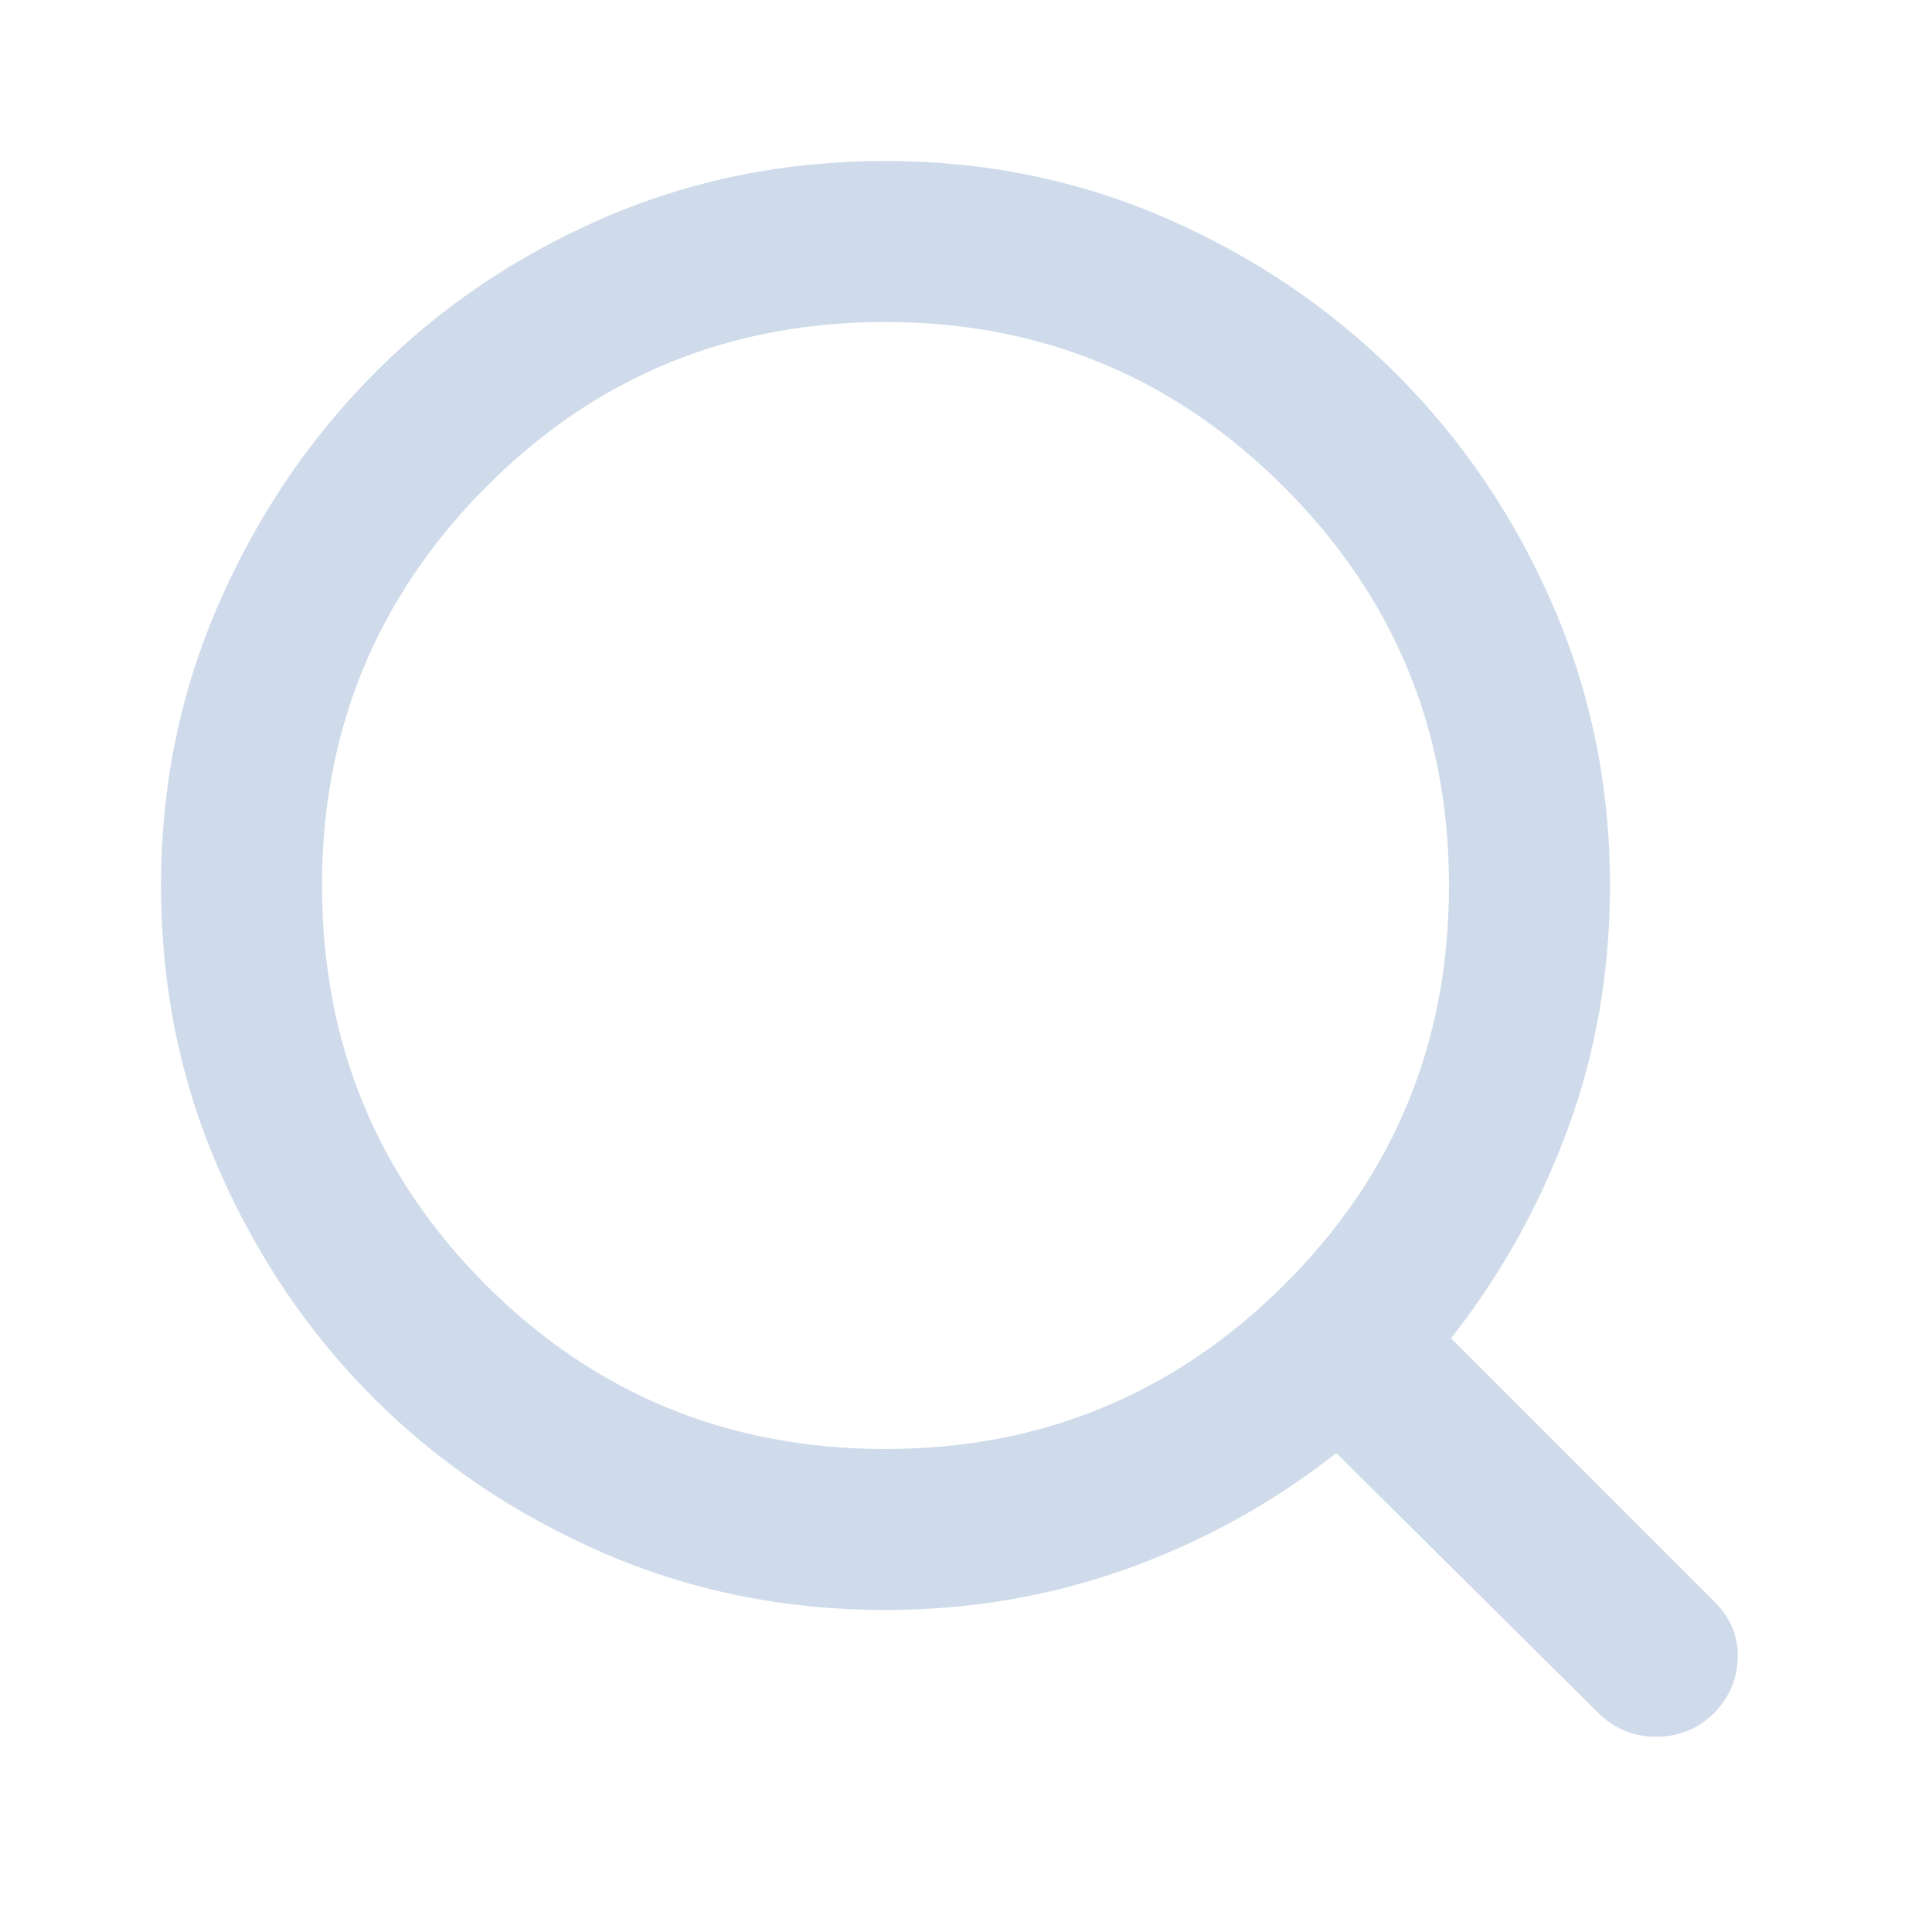
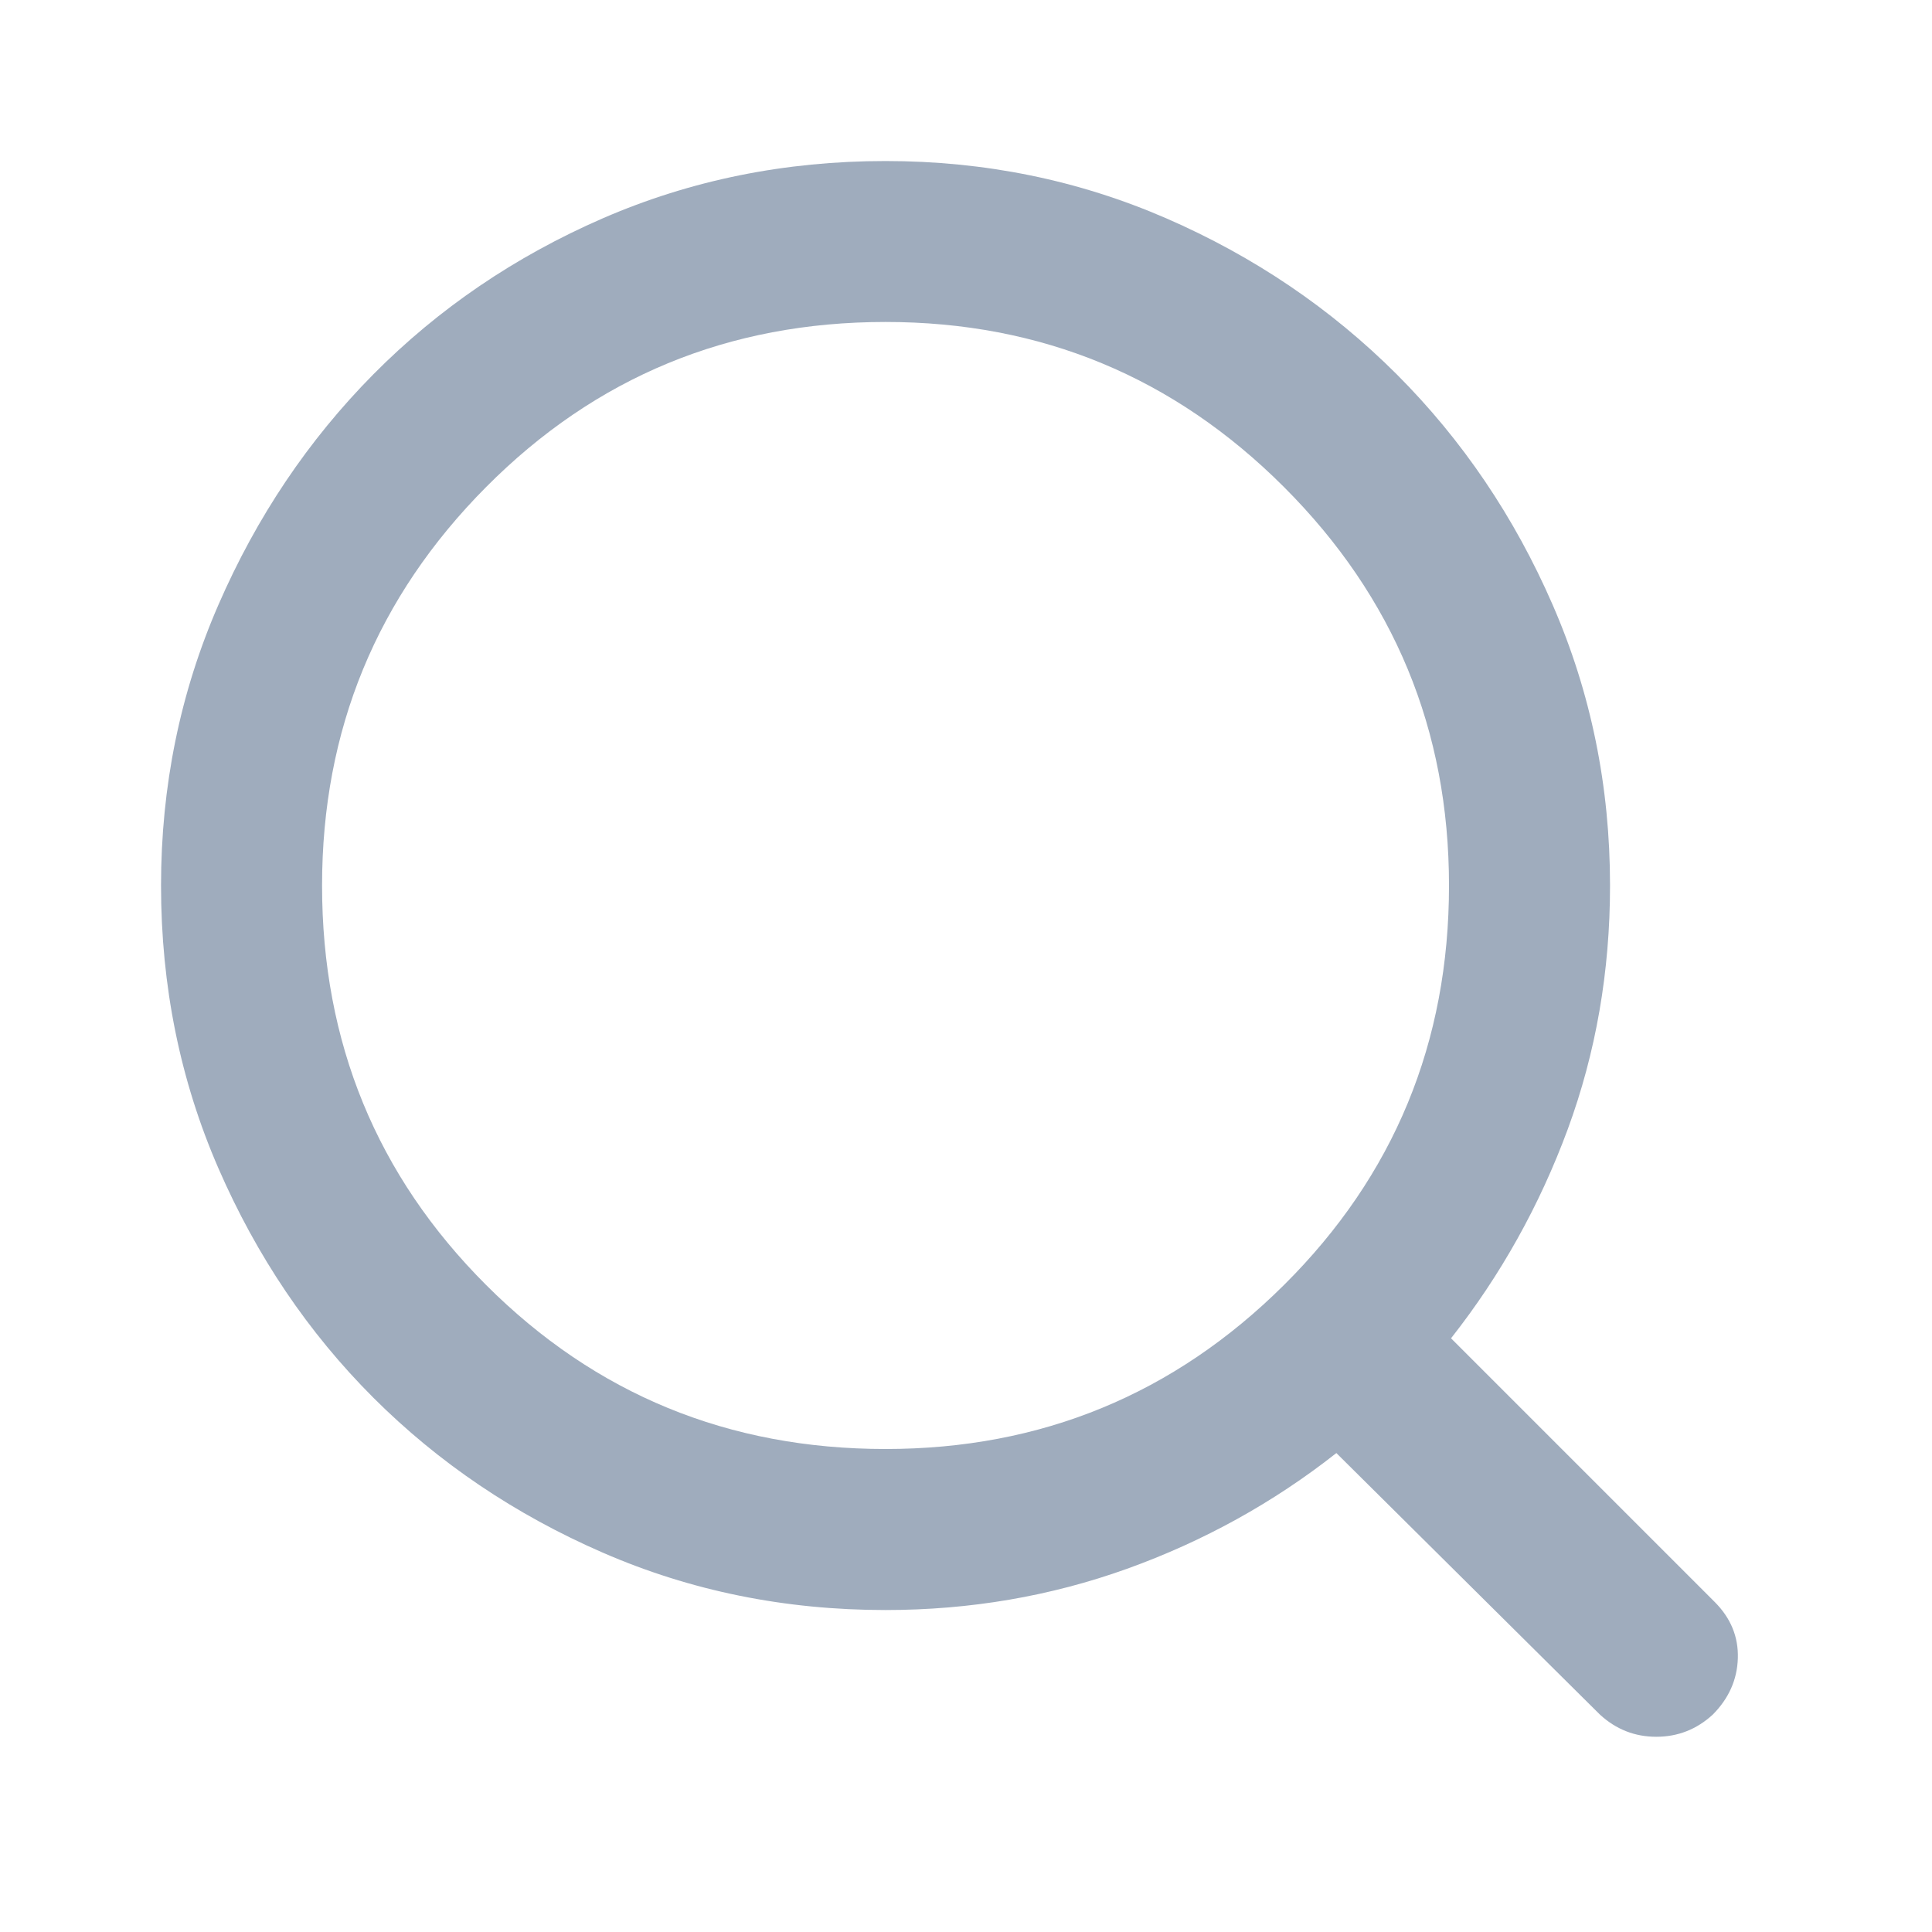
- <svg xmlns="http://www.w3.org/2000/svg" width="24" height="24" viewBox="0 0 24 24" fill="none">
-   <path d="M11 18C12.933 18 14.583 17.321 15.95 15.963C17.317 14.604 18 12.95 18 11C18 9.067 17.317 7.417 15.95 6.05C14.583 4.683 12.933 4 11 4C9.05 4 7.396 4.683 6.037 6.05C4.679 7.417 4 9.067 4 11C4 12.95 4.679 14.604 6.037 15.963C7.396 17.321 9.05 18 11 18ZM11 20C9.75 20 8.579 19.762 7.487 19.288C6.396 18.812 5.446 18.171 4.638 17.363C3.829 16.554 3.188 15.604 2.712 14.512C2.237 13.421 2 12.25 2 11C2 9.767 2.237 8.604 2.712 7.513C3.188 6.421 3.829 5.467 4.638 4.65C5.446 3.833 6.396 3.188 7.487 2.712C8.579 2.237 9.75 2 11 2C12.233 2 13.396 2.237 14.488 2.712C15.579 3.188 16.533 3.833 17.35 4.65C18.167 5.467 18.812 6.421 19.288 7.513C19.762 8.604 20 9.767 20 11C20 12.067 19.825 13.075 19.475 14.025C19.125 14.975 18.642 15.842 18.025 16.625L21.3 19.9C21.5 20.1 21.596 20.333 21.587 20.6C21.579 20.867 21.475 21.1 21.275 21.3C21.075 21.483 20.842 21.575 20.575 21.575C20.308 21.575 20.075 21.483 19.875 21.3L16.6 18.05C15.817 18.667 14.95 19.146 14 19.488C13.05 19.829 12.05 20 11 20Z" fill="#CFDBEA" />
+ <svg xmlns="http://www.w3.org/2000/svg" width="20" height="20" viewBox="0 0 20 20" fill="none">
+   <path d="M9.167 15C10.778 15 12.153 14.434 13.292 13.302C14.431 12.17 15 10.792 15 9.167C15 7.556 14.431 6.181 13.292 5.042C12.153 3.903 10.778 3.333 9.167 3.333C7.542 3.333 6.164 3.903 5.032 5.042C3.9 6.181 3.334 7.556 3.334 9.167C3.334 10.792 3.9 12.17 5.032 13.302C6.164 14.434 7.542 15 9.167 15ZM9.167 16.667C8.125 16.667 7.15 16.469 6.24 16.073C5.33 15.677 4.539 15.142 3.865 14.469C3.191 13.795 2.657 13.004 2.261 12.094C1.865 11.184 1.667 10.208 1.667 9.167C1.667 8.139 1.865 7.17 2.261 6.261C2.657 5.351 3.191 4.556 3.865 3.875C4.539 3.195 5.33 2.656 6.24 2.26C7.15 1.865 8.125 1.667 9.167 1.667C10.195 1.667 11.164 1.865 12.073 2.26C12.983 2.656 13.778 3.195 14.459 3.875C15.139 4.556 15.677 5.351 16.073 6.261C16.469 7.17 16.667 8.139 16.667 9.167C16.667 10.056 16.521 10.896 16.23 11.688C15.938 12.479 15.535 13.201 15.021 13.854L17.75 16.583C17.917 16.75 17.997 16.945 17.99 17.167C17.983 17.389 17.896 17.583 17.73 17.75C17.563 17.903 17.368 17.979 17.146 17.979C16.924 17.979 16.73 17.903 16.563 17.75L13.834 15.042C13.181 15.556 12.459 15.955 11.667 16.24C10.875 16.524 10.042 16.667 9.167 16.667Z" fill="#9FACBD" />
</svg>
